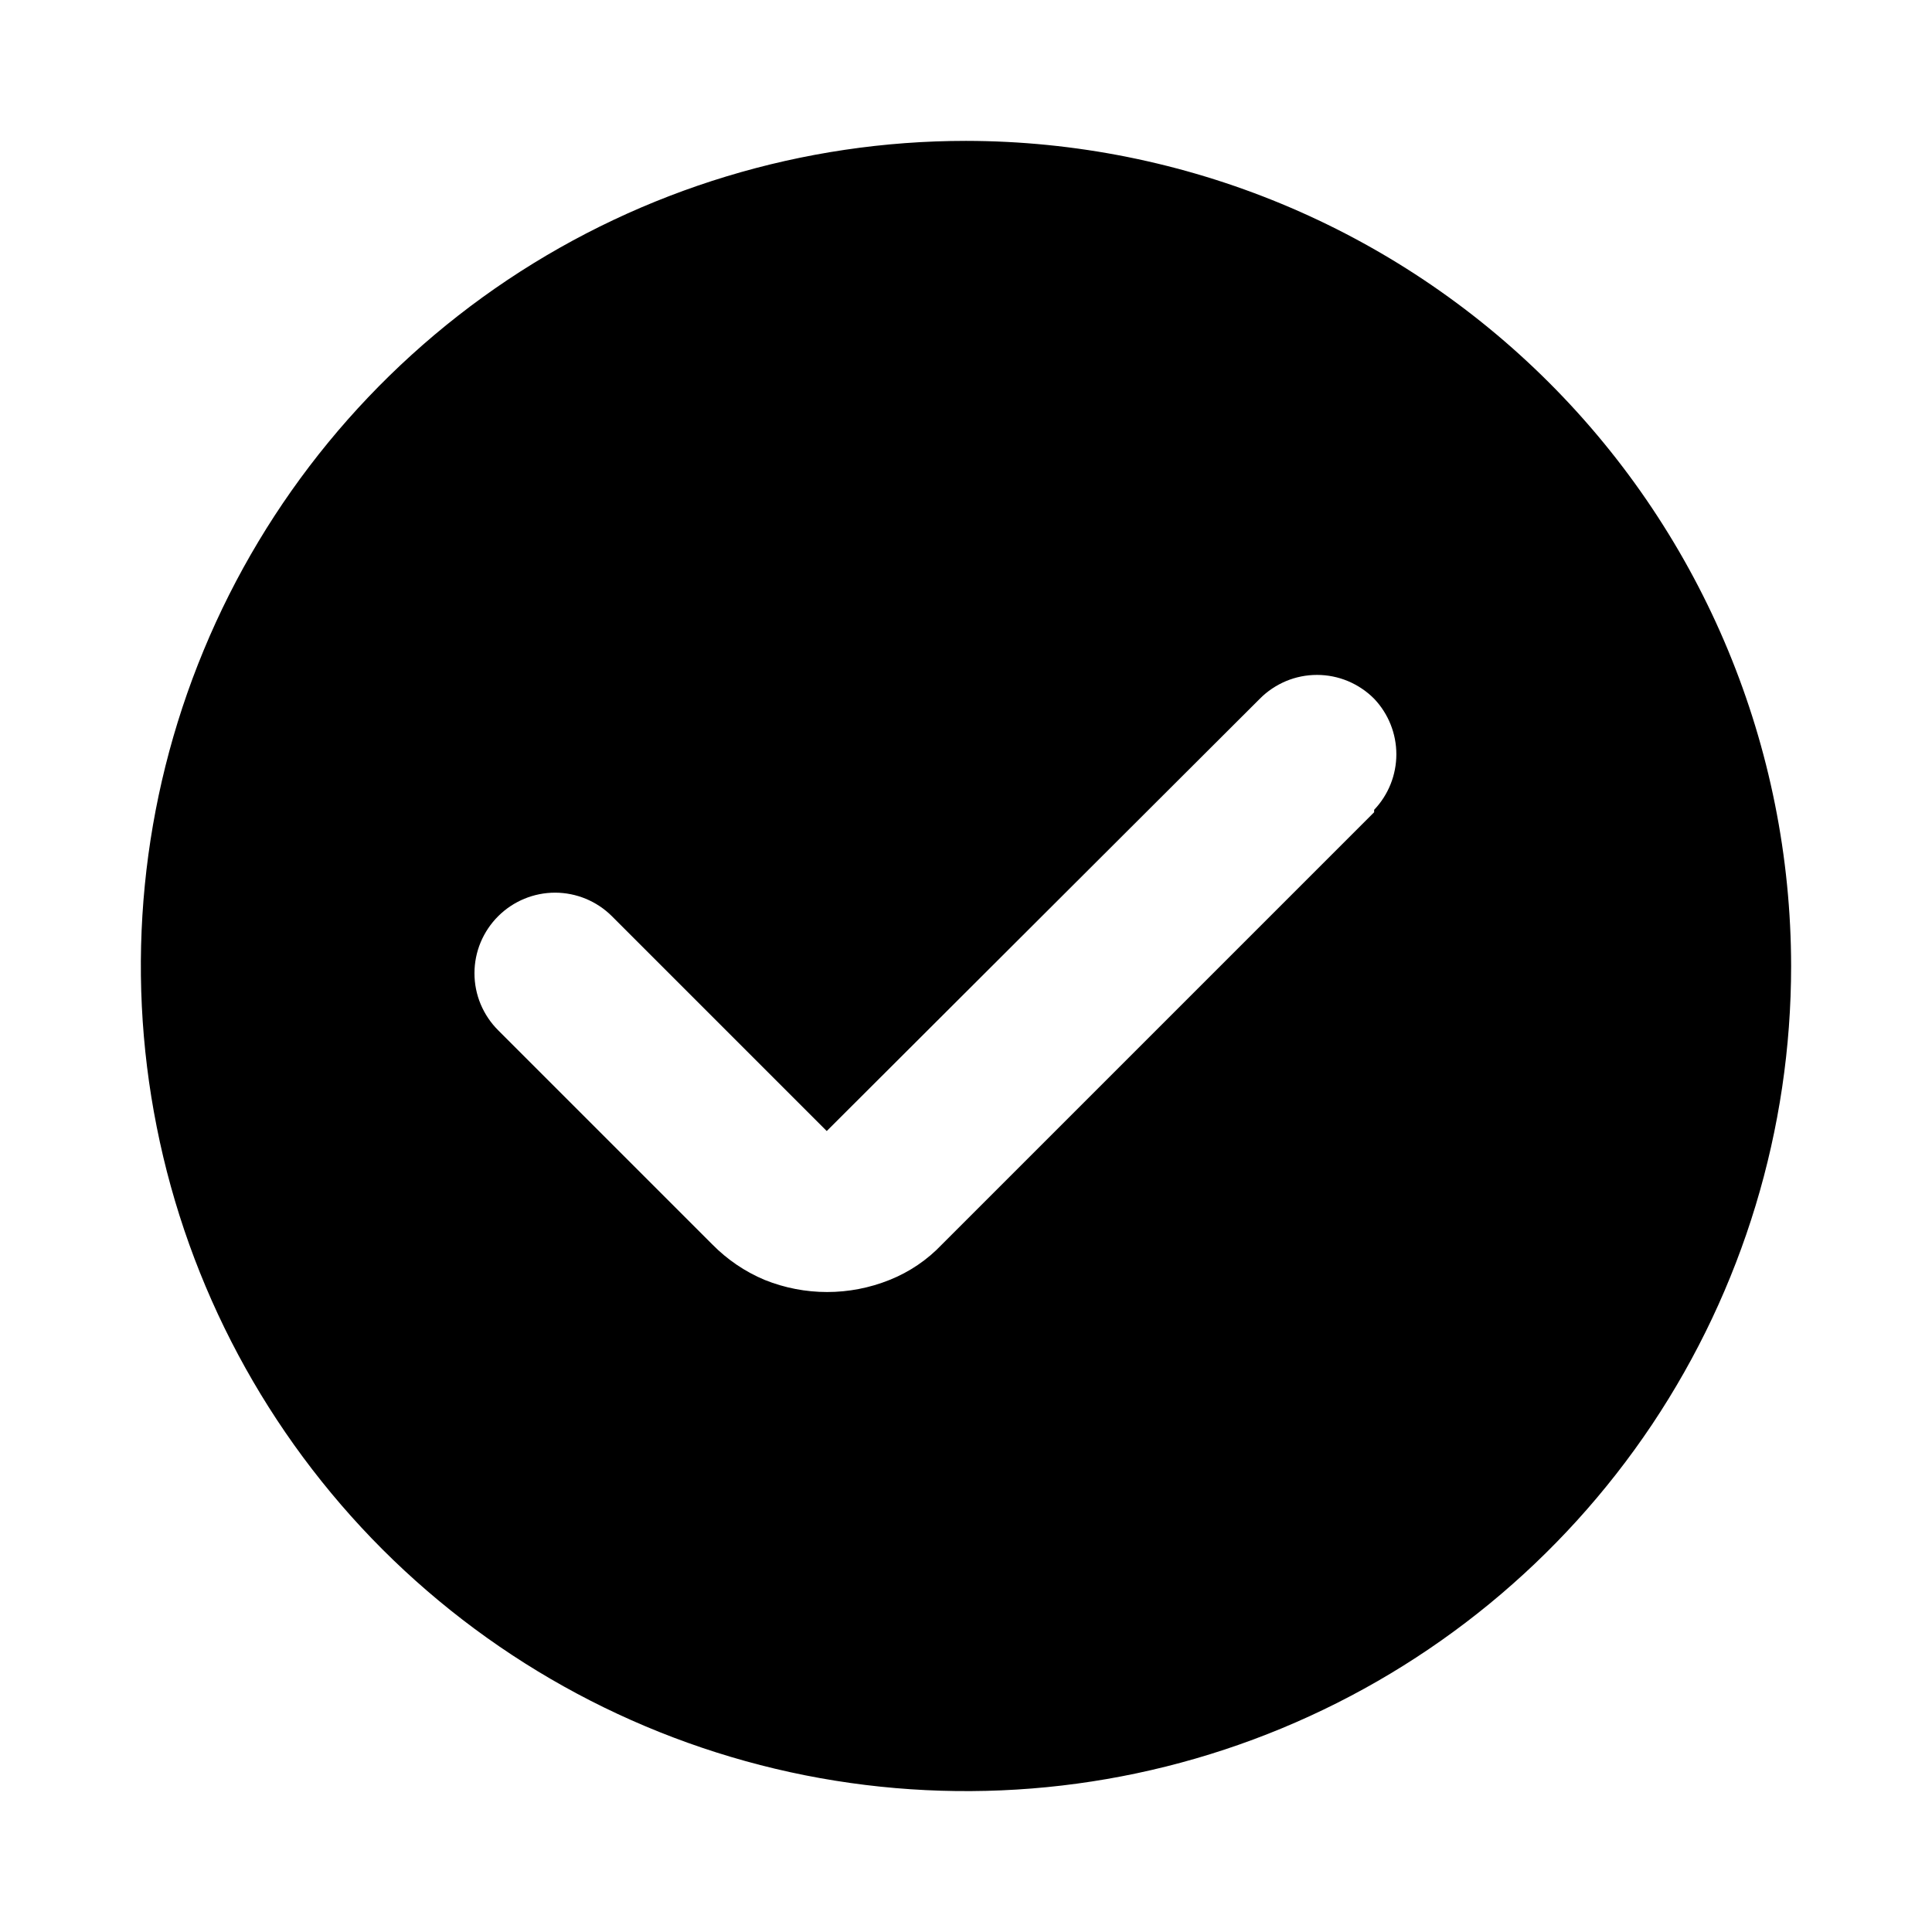
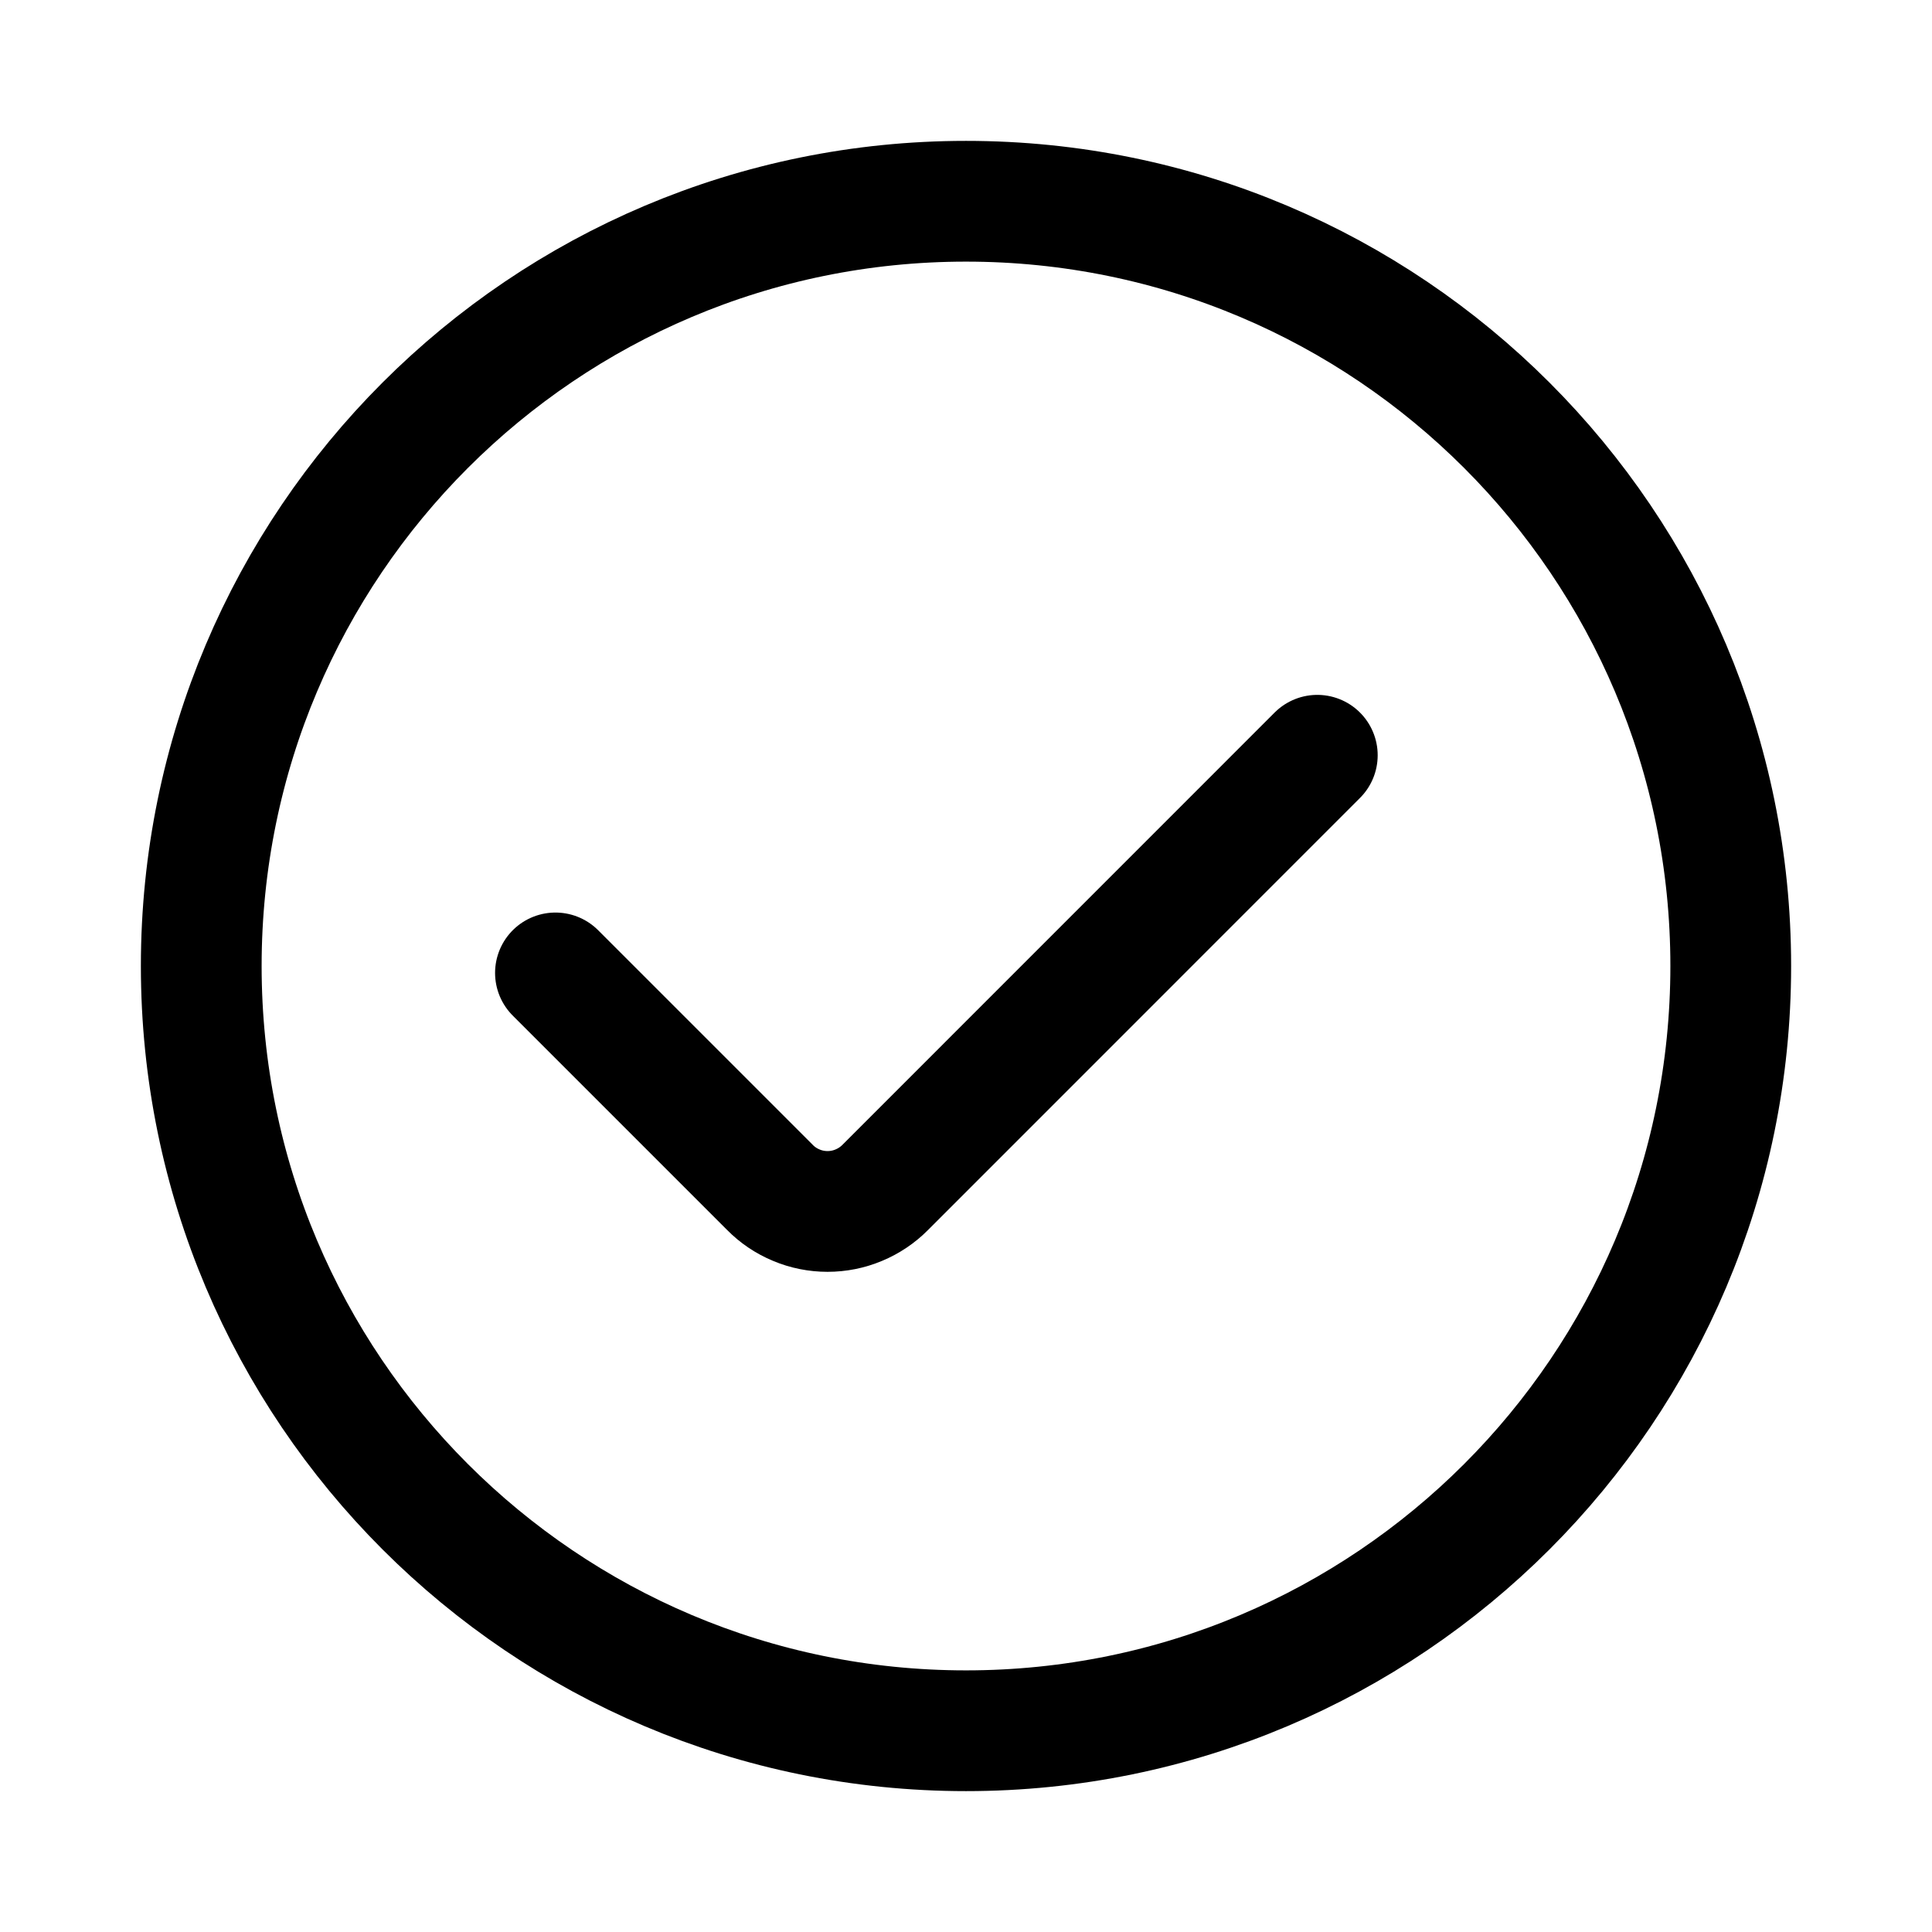
<svg xmlns="http://www.w3.org/2000/svg" width="24" height="24" viewBox="0 0 24 24" fill="none">
-   <path d="M12 1.75C9.973 1.75 7.991 2.351 6.305 3.477C4.62 4.604 3.306 6.205 2.53 8.078C1.754 9.95 1.551 12.011 1.947 14C2.342 15.988 3.319 17.814 4.752 19.248C6.186 20.681 8.012 21.657 10 22.053C11.989 22.448 14.05 22.246 15.922 21.47C17.795 20.694 19.396 19.38 20.523 17.695C21.649 16.009 22.25 14.027 22.25 12C22.247 9.282 21.167 6.677 19.245 4.755C17.323 2.833 14.718 1.753 12 1.75ZM17.07 10.09L11.7 15.46C11.518 15.652 11.296 15.802 11.05 15.9C10.553 16.1 9.997 16.1 9.5 15.9C9.256 15.798 9.035 15.648 8.85 15.46L6.19 12.8C6.096 12.707 6.022 12.596 5.971 12.475C5.92 12.353 5.894 12.222 5.894 12.09C5.894 11.958 5.92 11.827 5.971 11.705C6.022 11.584 6.096 11.473 6.19 11.38C6.377 11.194 6.631 11.089 6.895 11.089C7.159 11.089 7.413 11.194 7.6 11.38L10.27 14.05L15.65 8.68C15.743 8.586 15.854 8.512 15.975 8.461C16.097 8.41 16.228 8.384 16.36 8.384C16.492 8.384 16.623 8.41 16.745 8.461C16.866 8.512 16.977 8.586 17.07 8.68C17.247 8.866 17.346 9.113 17.346 9.37C17.346 9.627 17.247 9.874 17.07 10.06V10.09Z" fill="currentColor" />
+   <path d="M6.9 12.086L9.564 14.75C9.657 14.845 9.769 14.92 9.892 14.971C10.015 15.023 10.147 15.049 10.28 15.049C10.413 15.049 10.545 15.023 10.668 14.971C10.791 14.92 10.903 14.845 10.997 14.75L16.364 9.382" stroke="currentColor" stroke-width="1.5" stroke-linecap="round" stroke-linejoin="round" />
+   <path d="M12 21.5C17.247 21.5 21.5 17.247 21.5 12C21.5 6.753 17.247 2.5 12 2.5C6.753 2.5 2.5 6.753 2.5 12C2.5 17.247 6.753 21.5 12 21.5Z" stroke="currentColor" stroke-width="1.5" stroke-linecap="round" stroke-linejoin="round" />
</svg>
